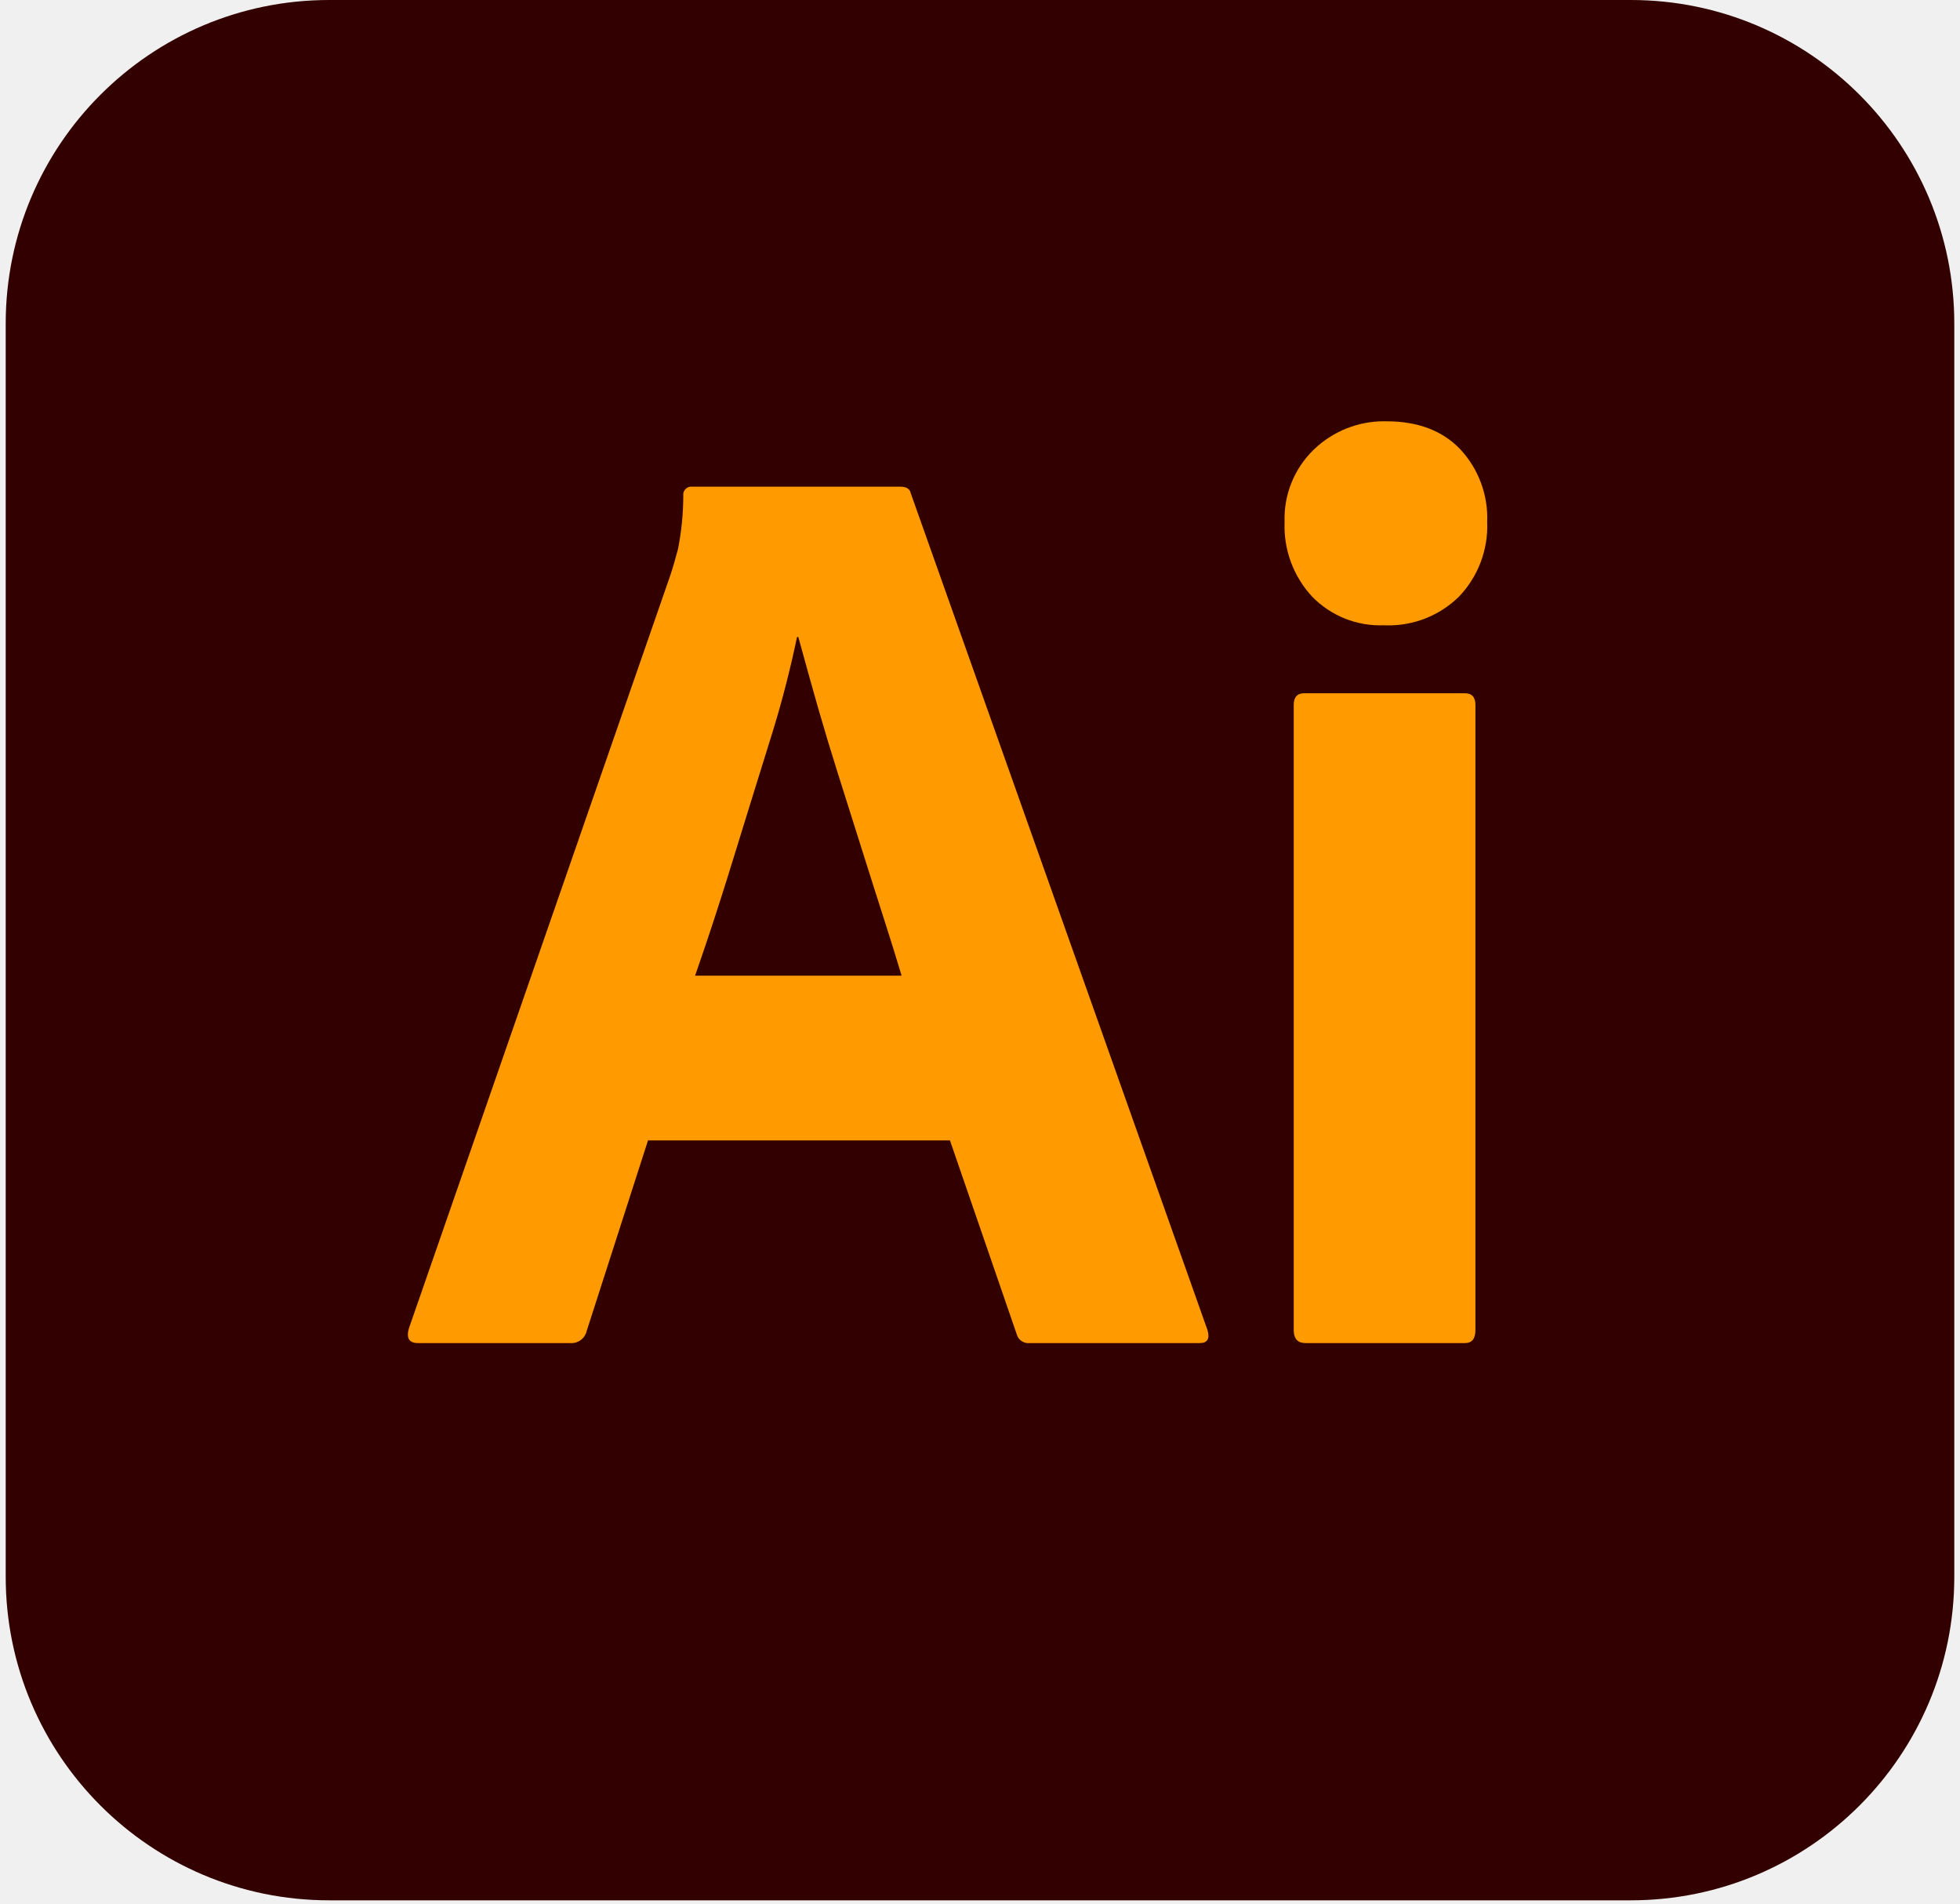
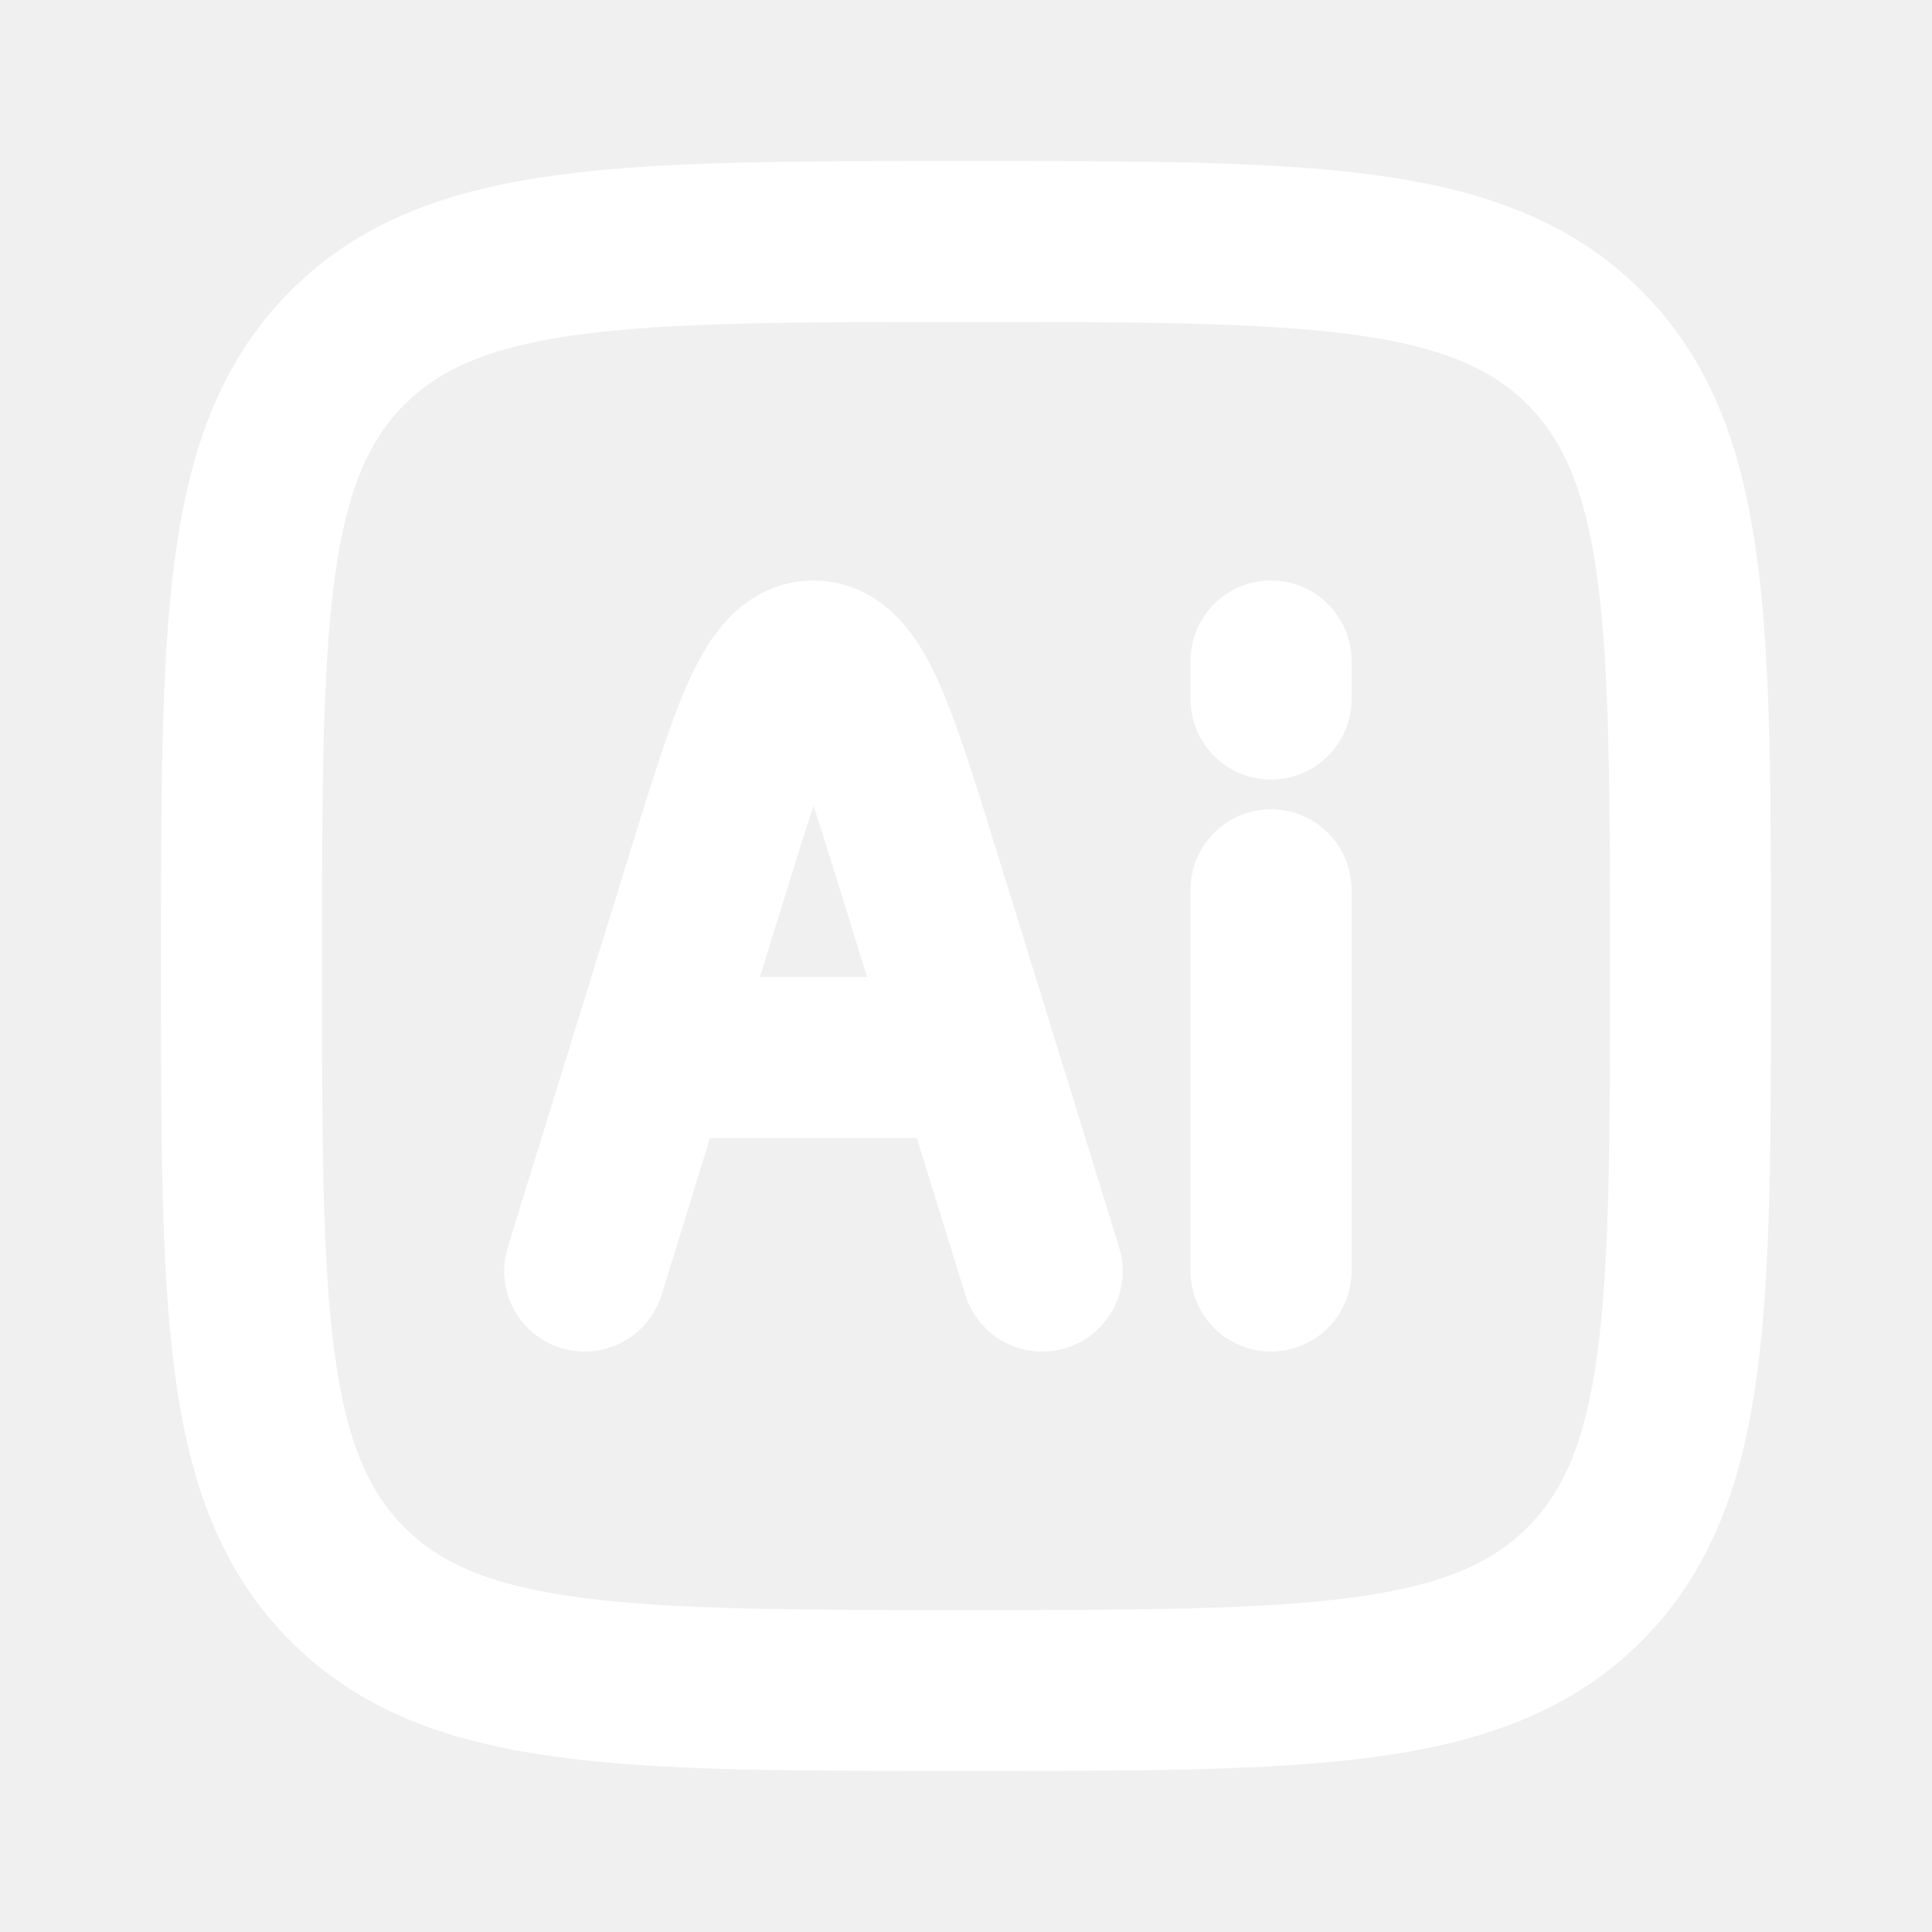
- <svg xmlns="http://www.w3.org/2000/svg" width="1.03em" height="1em" viewBox="0 0 256 250">
-   <rect width="256" height="249.6" fill="#300" rx="42.5" />
-   <path fill="#ff9a00" d="M124.054 149.79h-39.67l-8.072 25.073a2.02 2.02 0 0 1-2.061 1.546H54.158q-1.718 0-1.202-1.89l34.347-98.918q.515-1.545 1.03-3.52c.45-2.292.68-4.62.687-6.955a1.063 1.063 0 0 1 1.202-1.203h27.306q1.2 0 1.374.86l38.983 109.908q.515 1.72-1.03 1.718h-22.326a1.59 1.59 0 0 1-1.717-1.202zm-33.488-21.638H117.7l-.387-1.277l-.621-2.022l-.443-1.42l-.707-2.236l-1.503-4.707l-1.322-4.173l-3.433-10.87a334 334 0 0 1-2.46-8.138l-.628-2.21l-.734-2.613l-1.12-4.05l-.21-.763h-.171a139 139 0 0 1-3.136 12.23l-2.548 8.196l-1.402 4.528l-1.415 4.584q-.383 1.242-.765 2.456l-.76 2.398l-.756 2.342l-.752 2.284l-.748 2.227q-.372 1.1-.743 2.17zm90.501-46.025a12.46 12.46 0 0 1-9.445-3.778a13.6 13.6 0 0 1-3.607-9.789a12.6 12.6 0 0 1 3.864-9.53a13.27 13.27 0 0 1 9.165-3.697l.366.004q6.183 0 9.704 3.692a13.26 13.26 0 0 1 3.52 9.531a13.4 13.4 0 0 1-3.692 9.79a13.18 13.18 0 0 1-9.508 3.79zm-11.85 92.564V92.603q-.001-1.546 1.374-1.546h21.124q1.373 0 1.374 1.546v82.088q0 1.72-1.374 1.718h-20.952q-1.464 0-1.541-1.542z" />
+ <svg xmlns="http://www.w3.org/2000/svg" width="1em" height="1em" viewBox="0 0 24 24">
+   <g fill="none" stroke="#ffffff" stroke-linecap="round" stroke-linejoin="round" stroke-width="2">
+     <path d="M3 12c0-4.243 0-6.364 1.318-7.682S7.758 3 12 3s6.364 0 7.682 1.318S21 7.758 21 12s0 6.364-1.318 7.682S16.242 21 12 21s-6.364 0-7.682-1.318S3 16.242 3 12" />
+     <path d="m12.947 15.79l-.82-2.653m-4.864 2.652l.82-2.652m0 0l.687-2.218c.558-1.806.838-2.708 1.335-2.708c.498 0 .777.902 1.336 2.708l.686 2.218m-4.043 0h4.043m3.662 2.652v-4.736m0-2.369v-.473" />
+   </g>
</svg>
